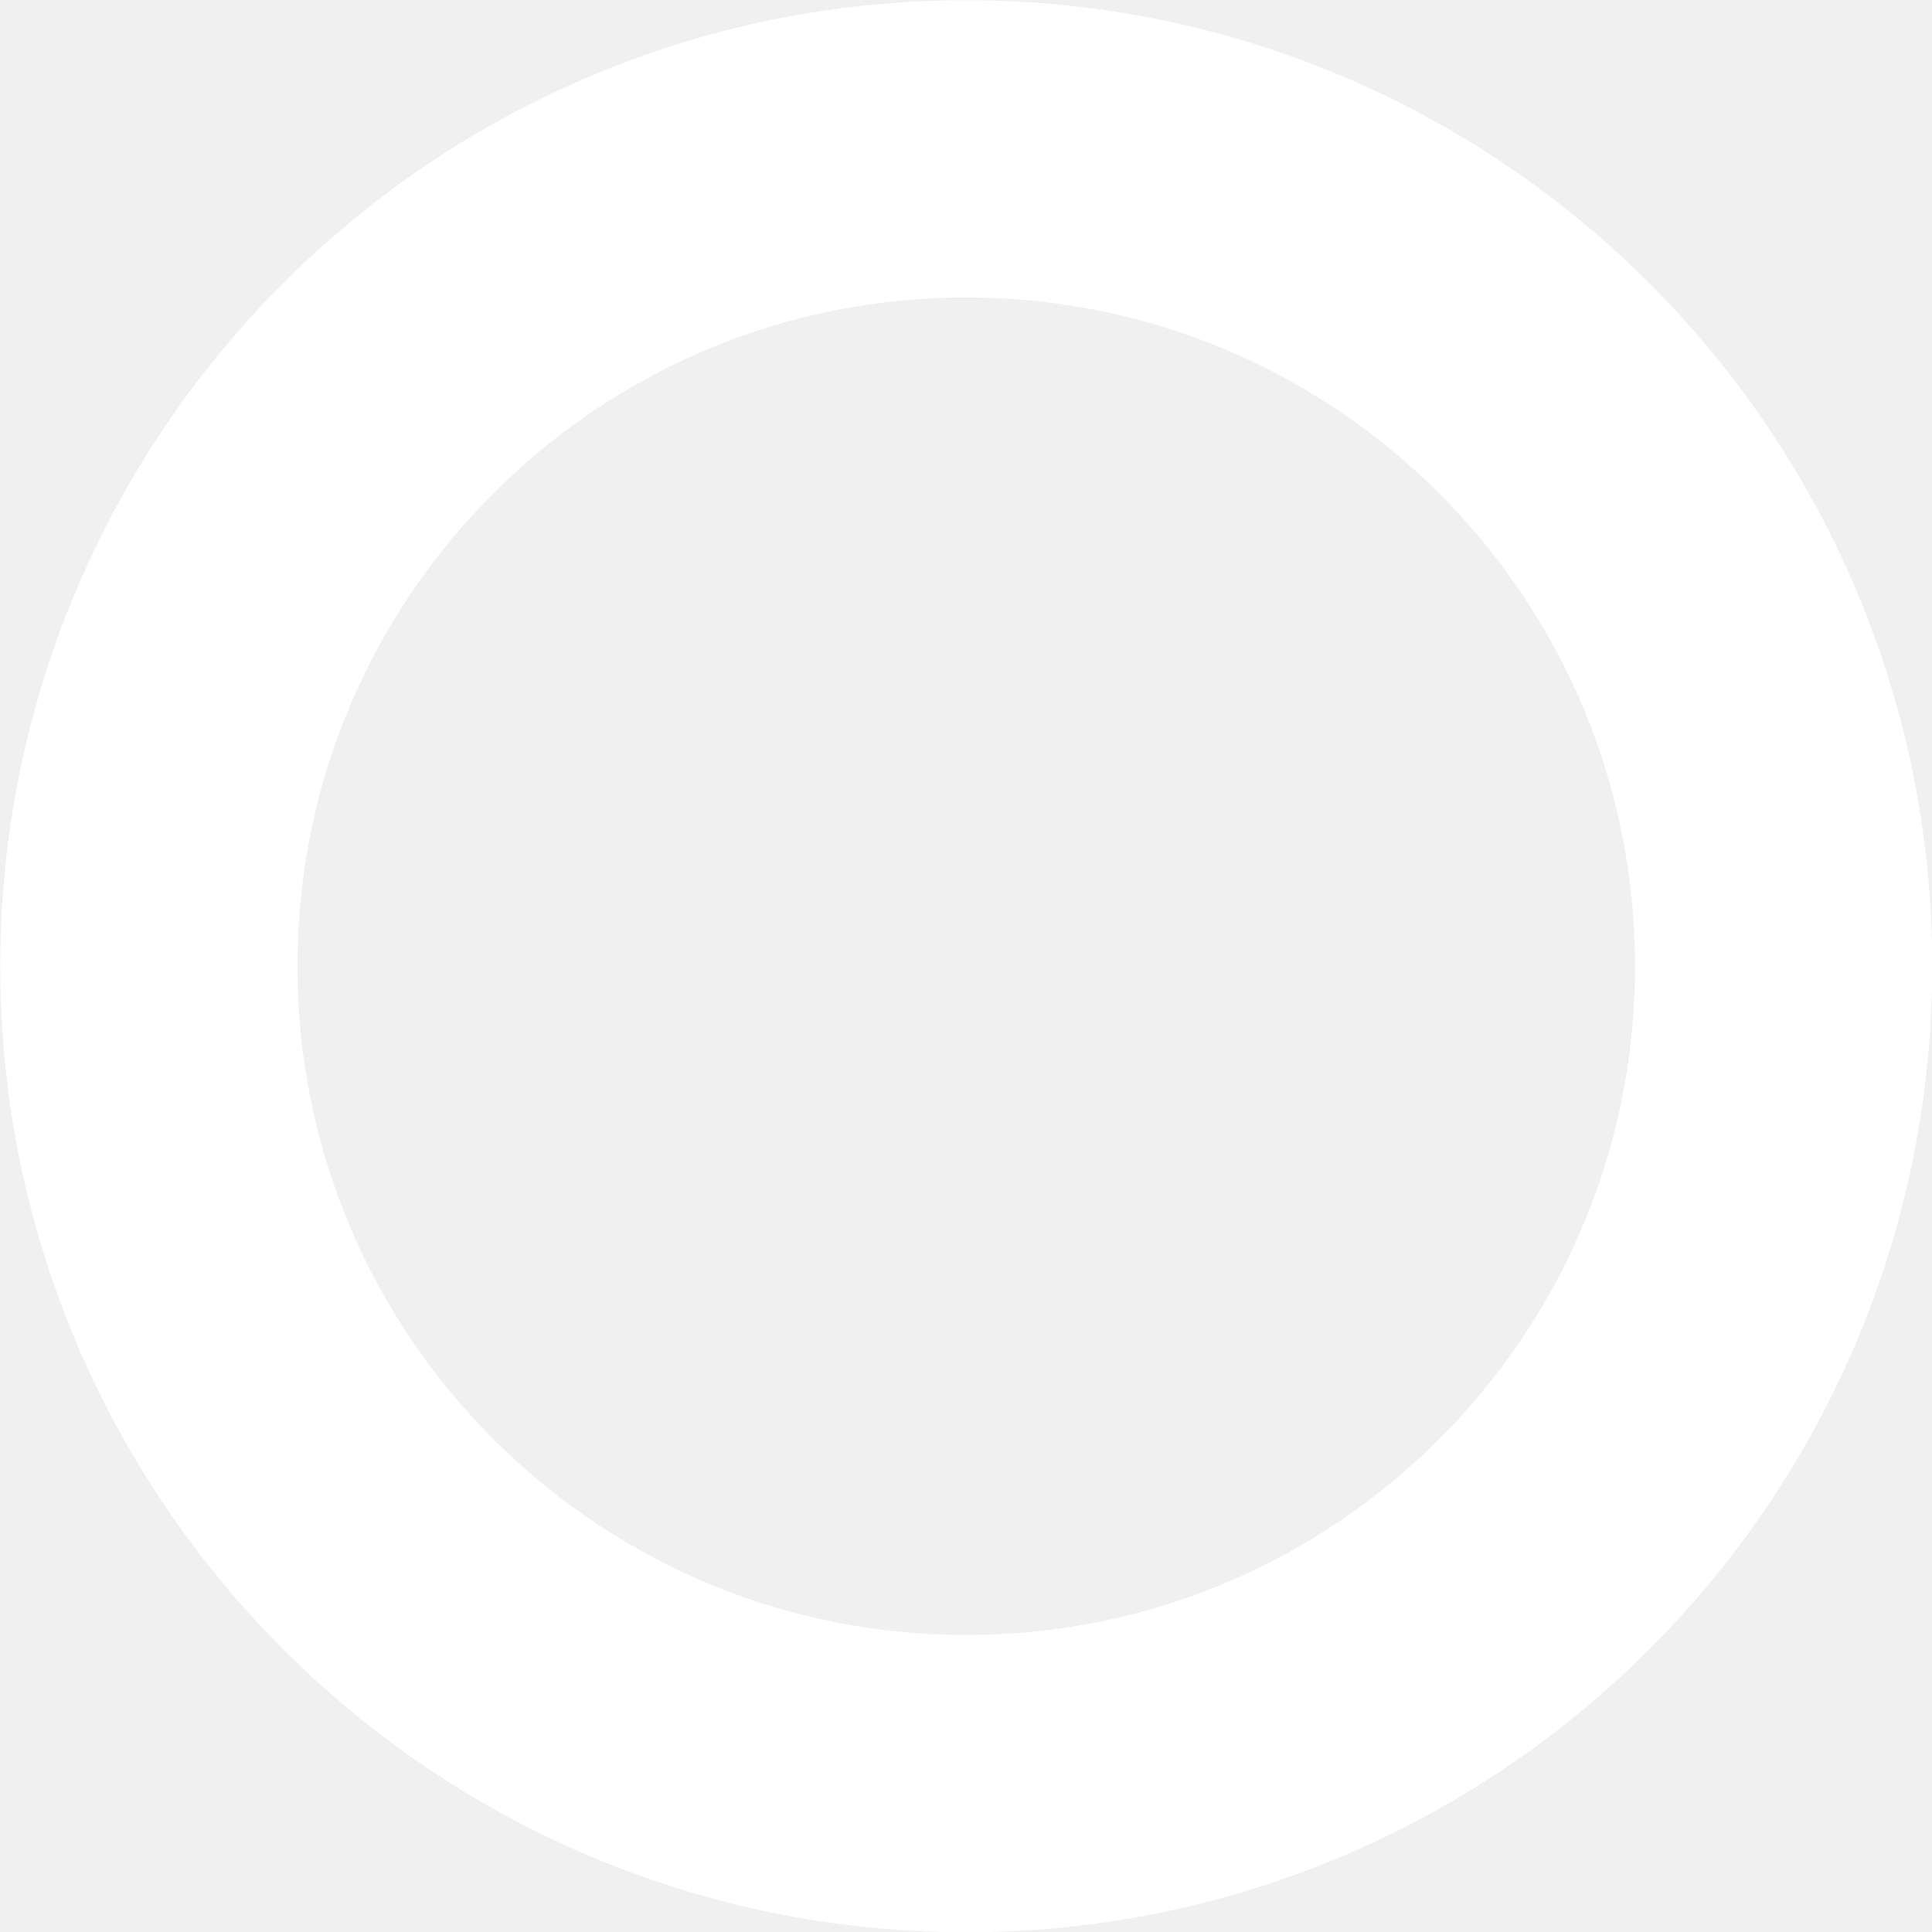
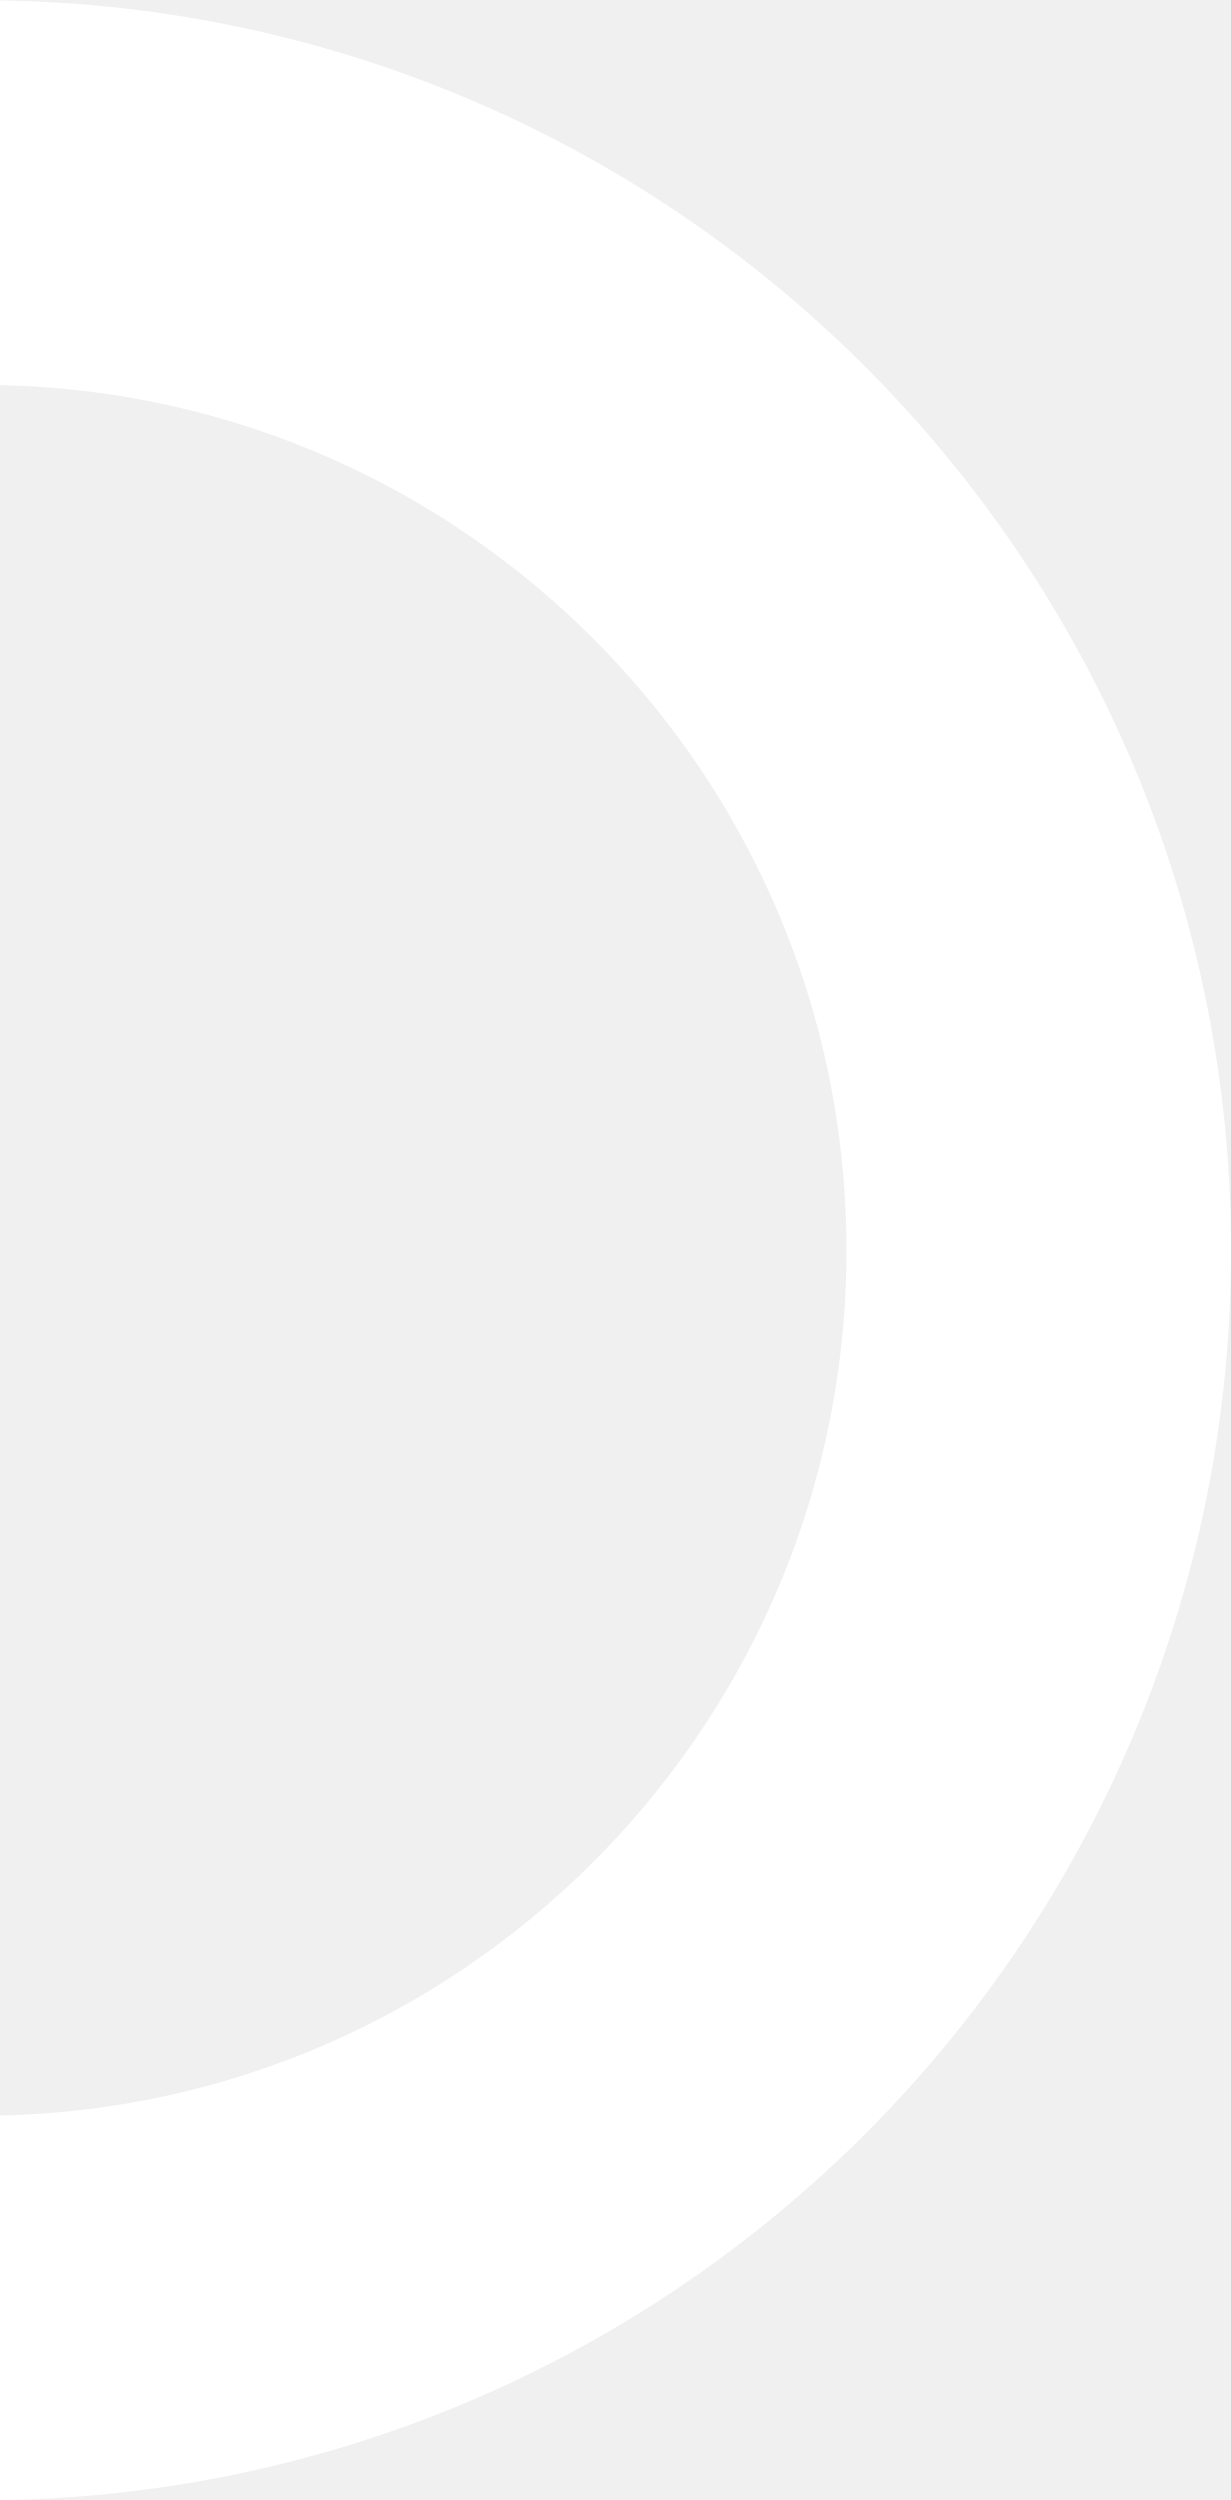
- <svg xmlns="http://www.w3.org/2000/svg" width="65" height="65" viewBox="0 0 65 65" fill="none">
-   <circle cx="32.508" cy="32.508" r="27.5" transform="rotate(89.9859 32.508 32.508)" stroke="white" stroke-width="10" />
+ <svg xmlns="http://www.w3.org/2000/svg" width="32" height="65" viewBox="0 0 32 65" fill="none">
+   <circle cx="-0.492" cy="32.508" r="27.5" transform="rotate(89.9859 -0.49203 32.508)" stroke="white" stroke-width="10" />
</svg>
